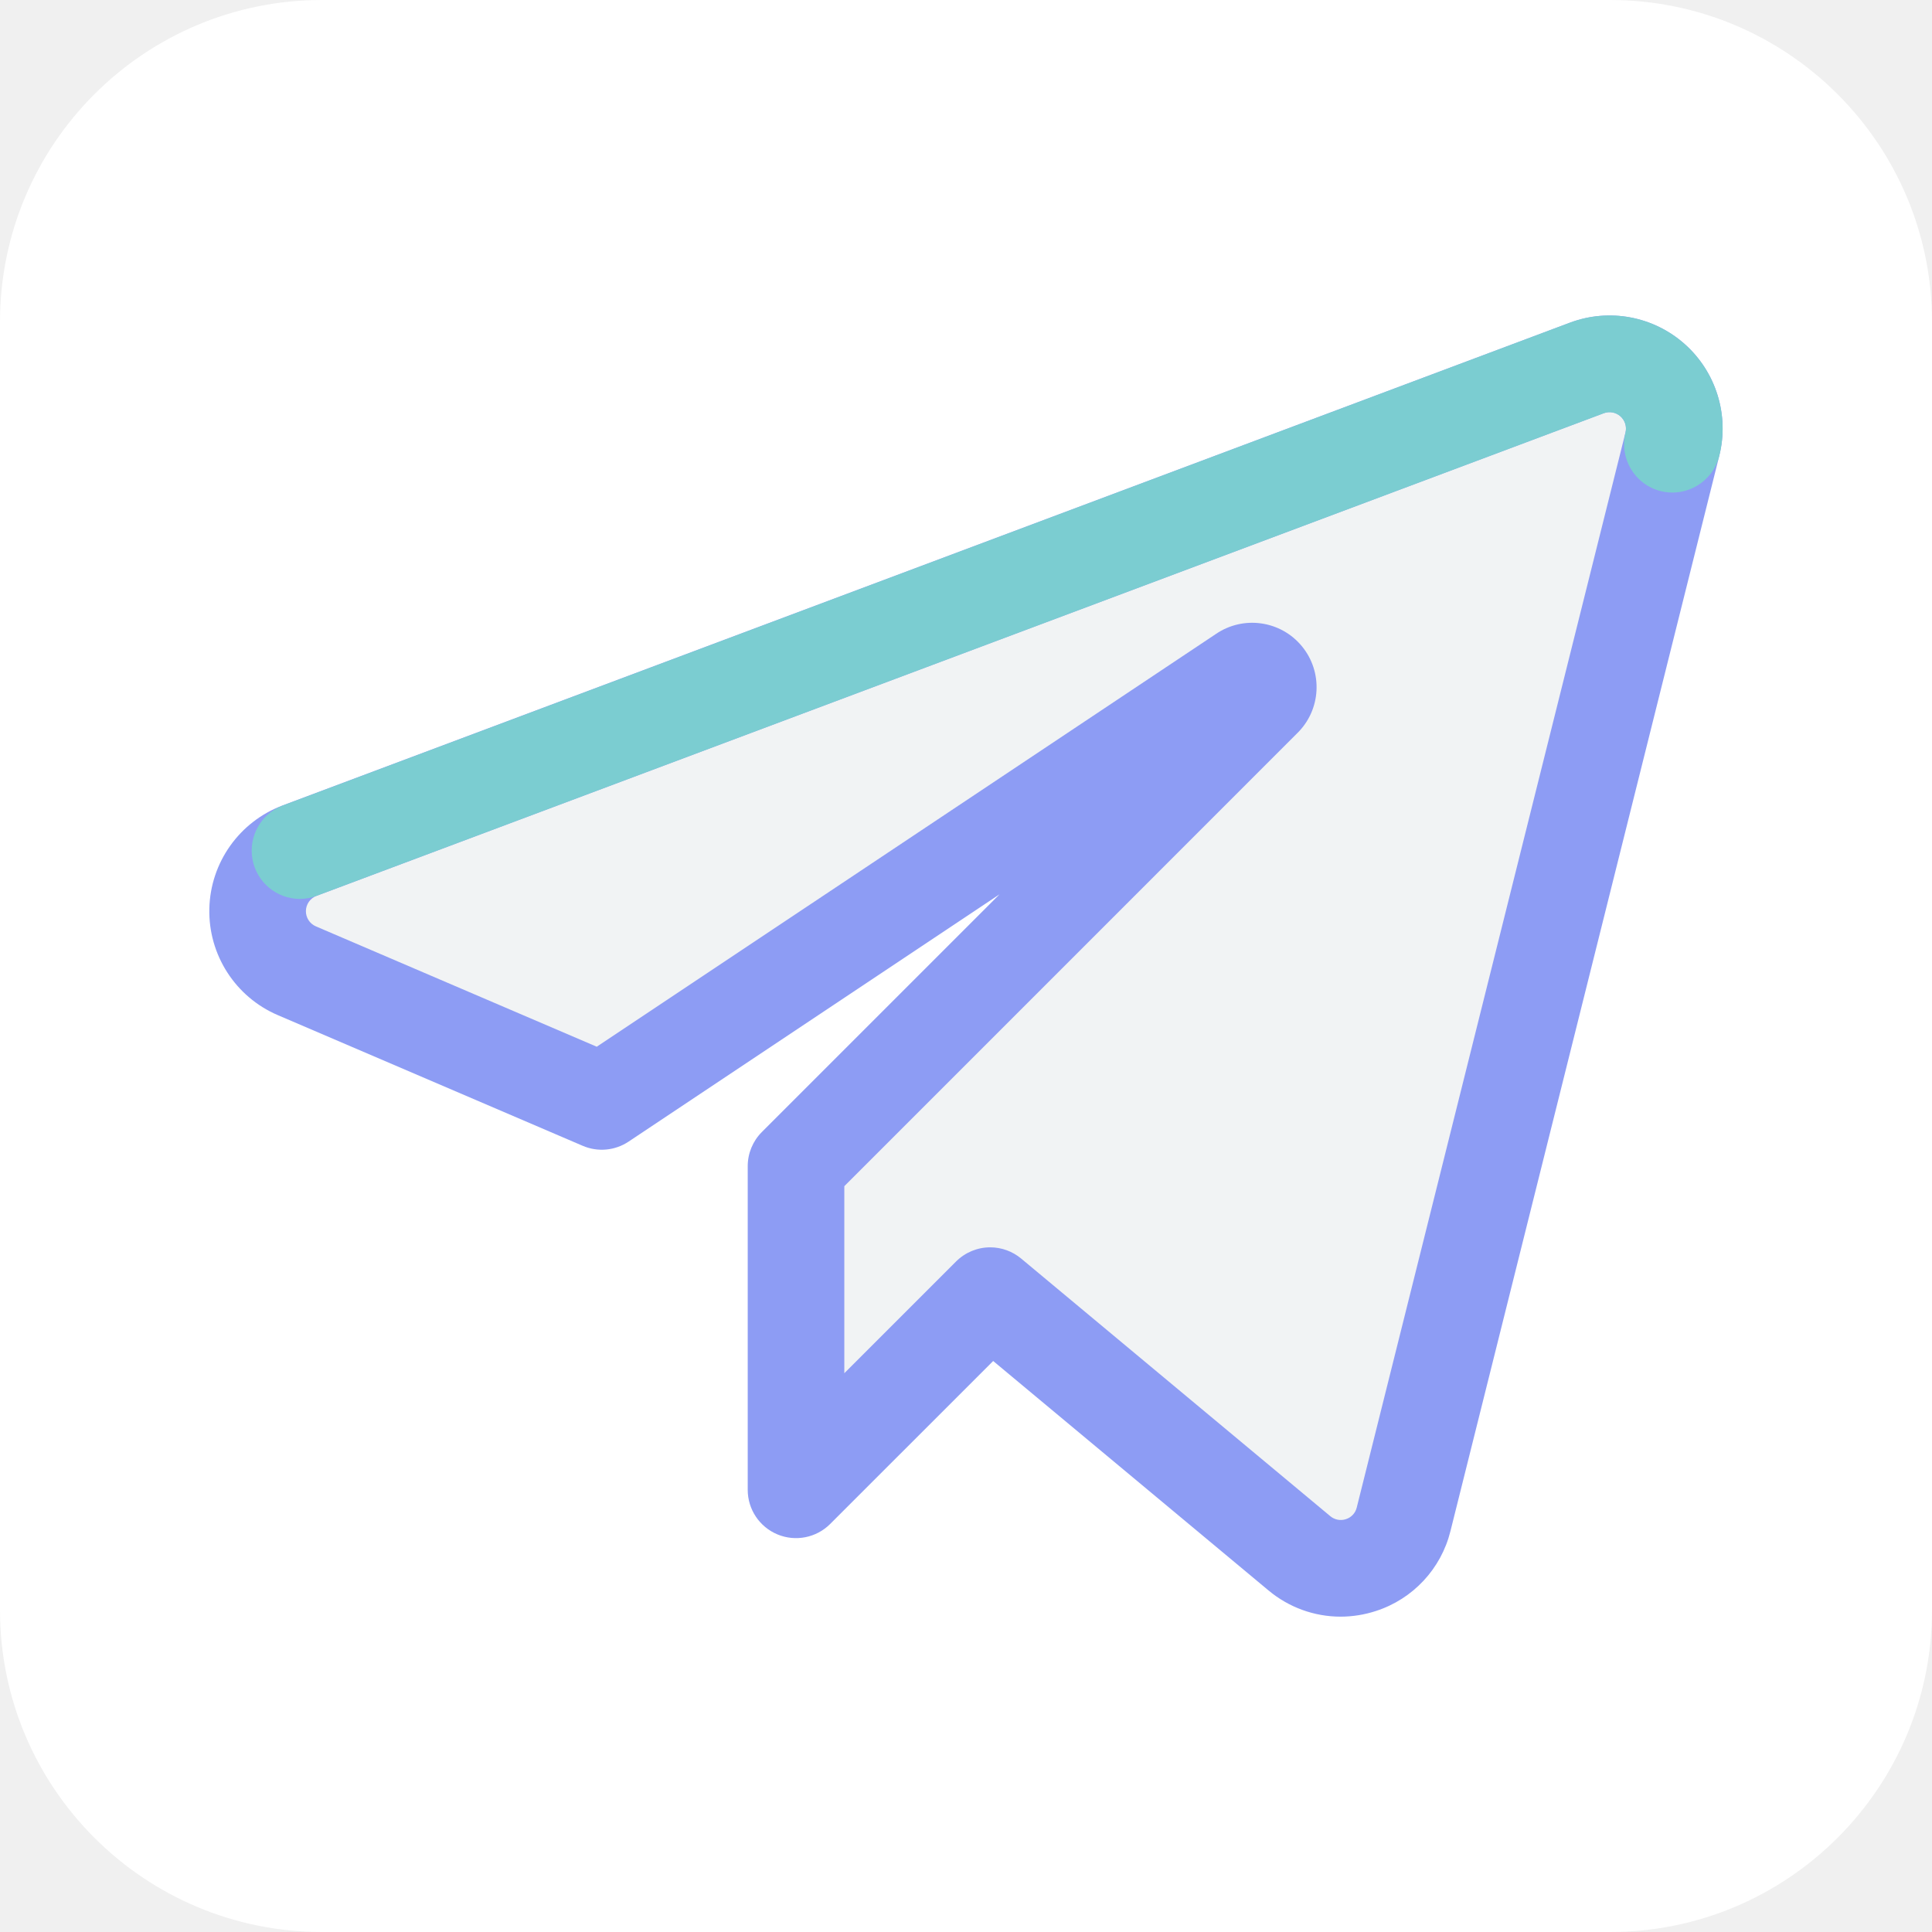
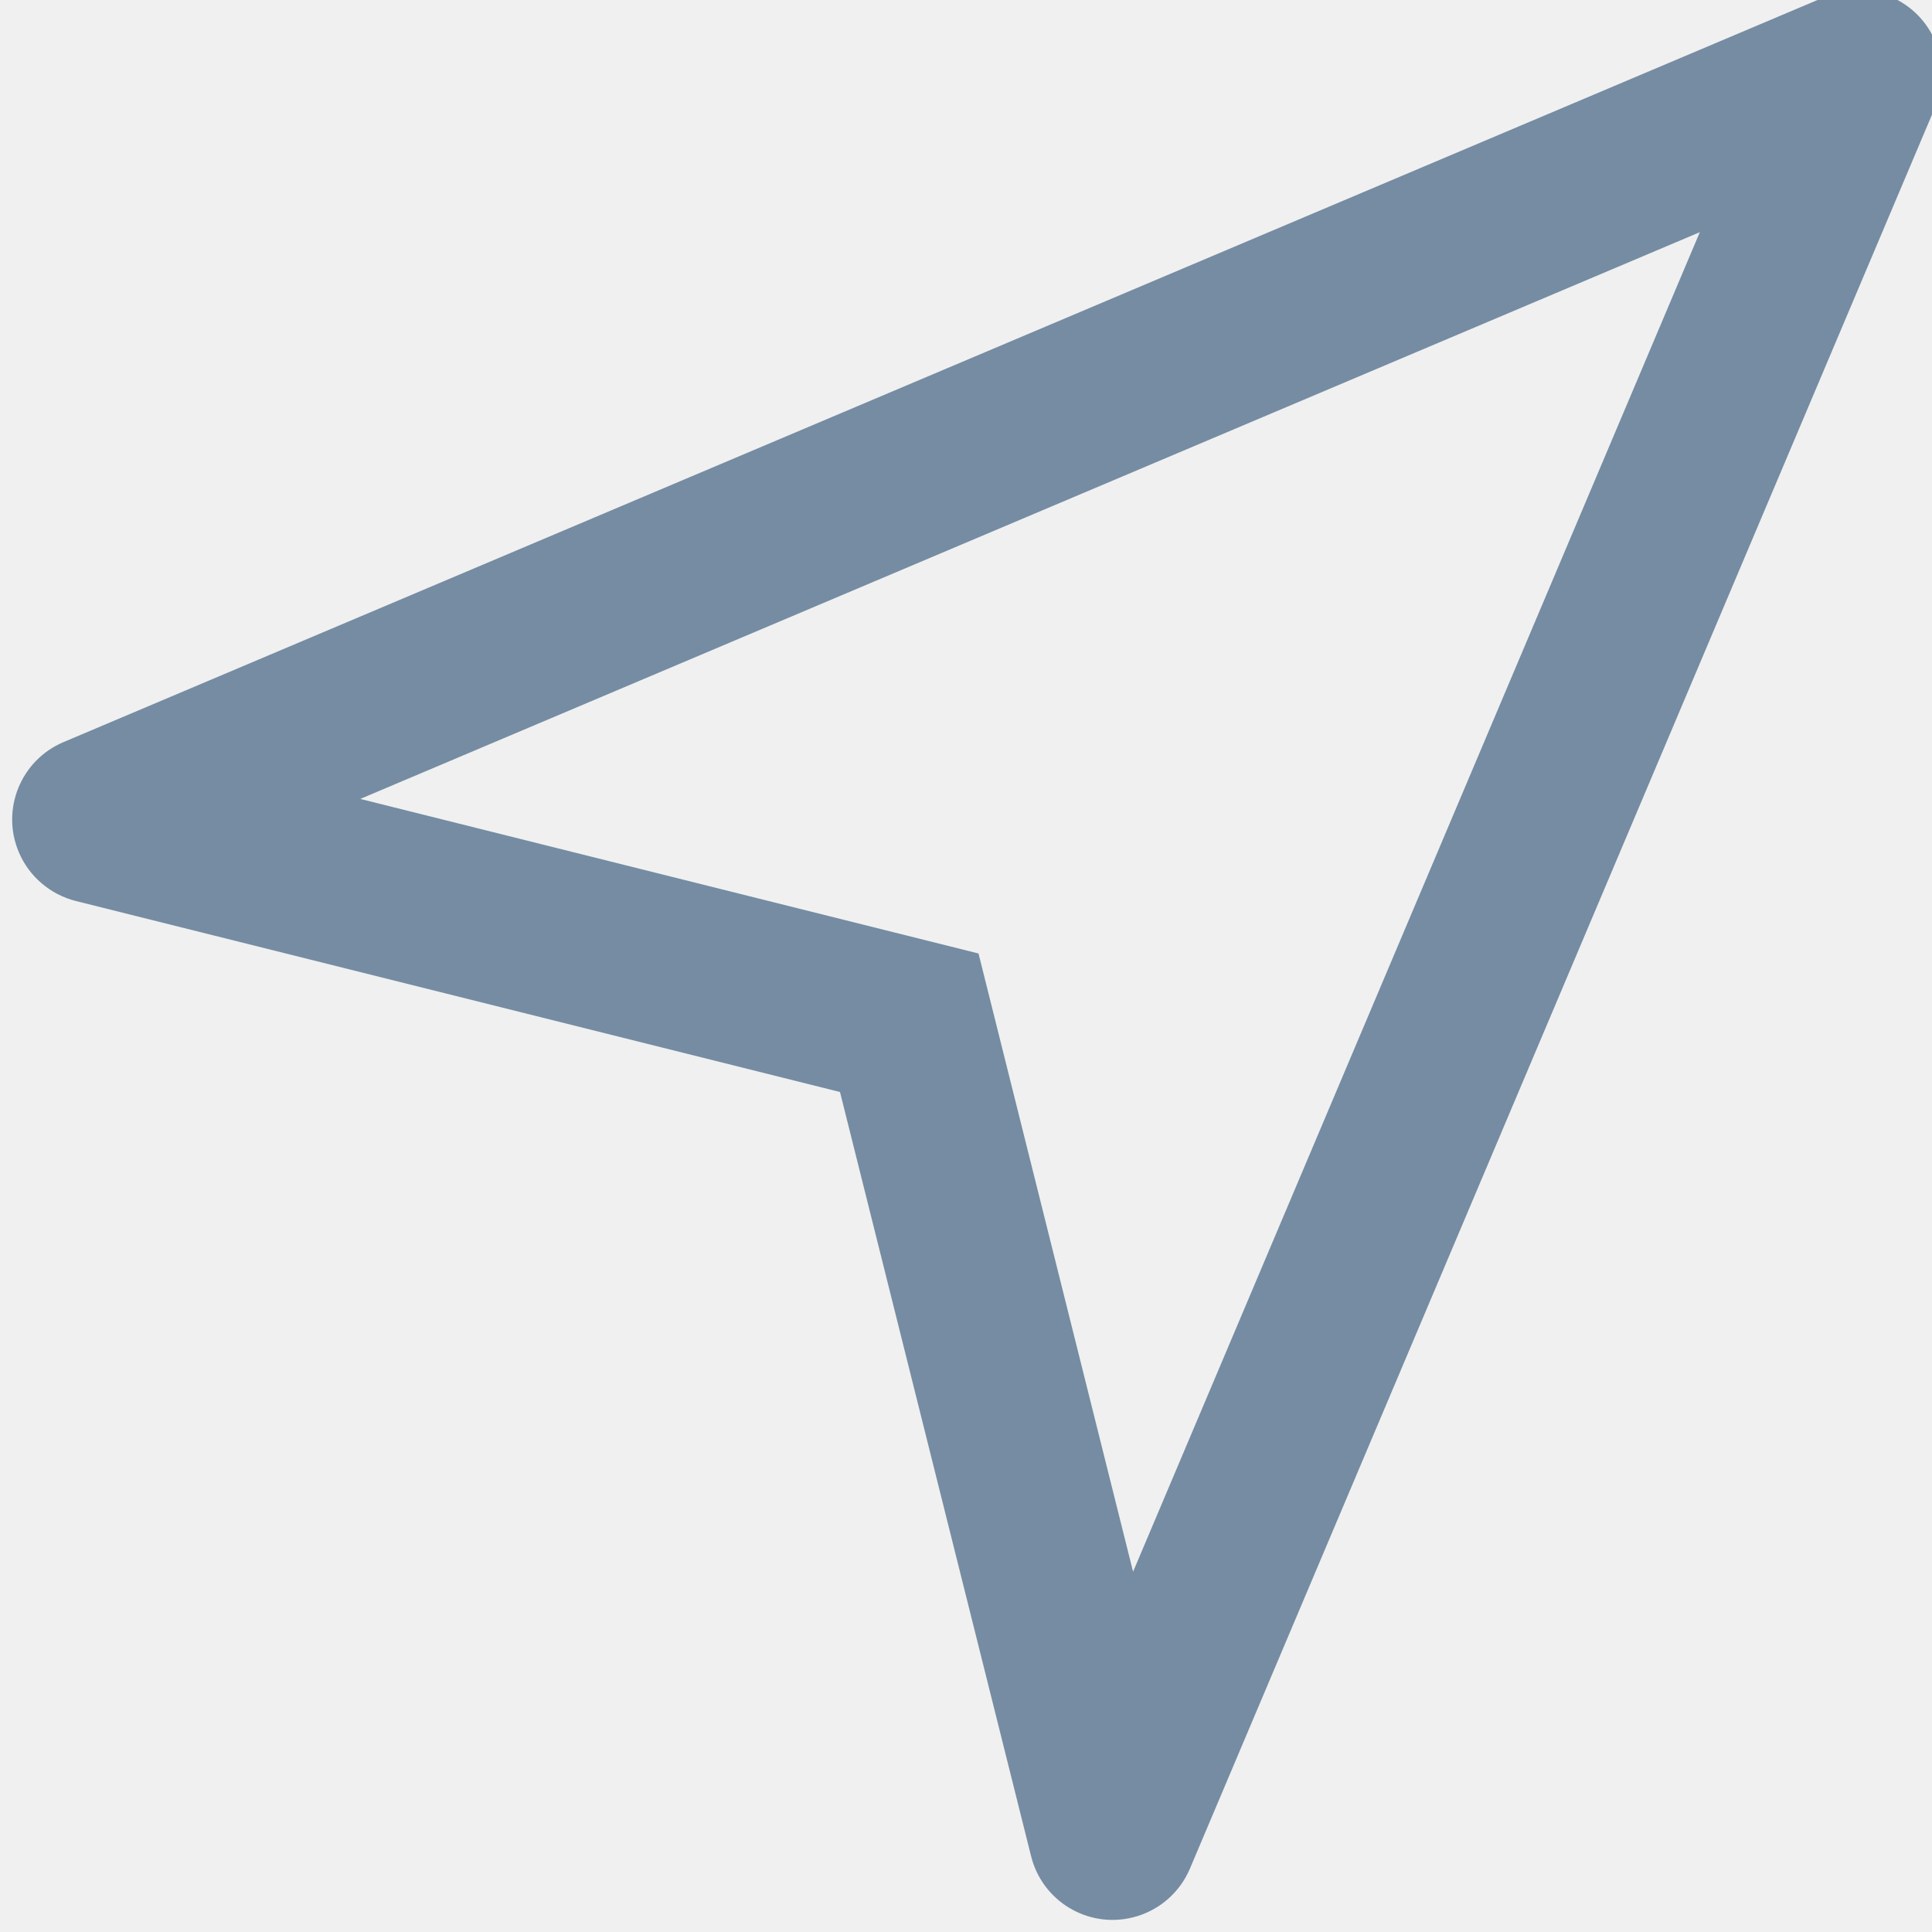
- <svg xmlns="http://www.w3.org/2000/svg" width="800px" height="800px" viewBox="0 0 60 60">
-   <rect fill="#ffffff" height="60" rx="10" width="60" />
-   <path d="M49.281,11.425,9.305,26.417a2.01,2.01,0,0,0-.087,3.73l9.471,4.059,19.9-13.268a.5.5,0,0,1,.634.774l-14.5,14.5V46.268l6.031-6.031,9.6,8a2.01,2.01,0,0,0,3.237-1.057L51.938,13.8A2.011,2.011,0,0,0,49.281,11.425Z" fill="#f1f3f4" />
-   <path d="M41.634,50.207a3.493,3.493,0,0,1-2.241-.816l-8.549-7.124-5.063,5.062a1.5,1.5,0,0,1-2.56-1.06V36.217a1.5,1.5,0,0,1,.439-1.061l7.382-7.382-11.521,7.68a1.5,1.5,0,0,1-1.422.131L8.628,31.526a3.51,3.51,0,0,1,.15-6.513L48.755,10.021a3.511,3.511,0,0,1,4.638,4.138L45.046,47.546a3.49,3.49,0,0,1-2.316,2.485A3.553,3.553,0,0,1,41.634,50.207ZM30.752,38.737a1.5,1.5,0,0,1,.96.348l9.6,8a.506.506,0,0,0,.486.094.5.5,0,0,0,.337-.362l8.346-33.386a.51.51,0,0,0-.673-.6h0L9.831,27.821a.511.511,0,0,0-.021.948l8.723,3.738L37.759,19.69a2,2,0,0,1,2.526,3.082L26.221,36.838v5.809l3.47-3.47A1.5,1.5,0,0,1,30.752,38.737ZM49.281,11.426h0Z" fill="#8d9cf4" />
-   <path d="M9.305,27.917a1.5,1.5,0,0,1-.527-2.9L48.755,10.021a3.511,3.511,0,0,1,4.638,4.138,1.5,1.5,0,0,1-2.911-.726.511.511,0,0,0-.673-.6L9.831,27.821A1.476,1.476,0,0,1,9.305,27.917Z" fill="#7bcdd1" />
+ <svg xmlns="http://www.w3.org/2000/svg" width="800px" height="800px" viewBox="0 0 23 23" id="meteor-icon-kit__regular-location-arrow" fill="none">
+   <path fill-rule="evenodd" clip-rule="evenodd" d="M20.236 2.764L4.289 9.511L11.649 11.351L13.489 18.711L20.236 2.764zM0.755 8.835L21.729 -0.039C21.977 -0.144 22.259 -0.144 22.508 -0.039C23.016 0.176 23.254 0.763 23.039 1.272L14.166 22.245C14.043 22.535 13.792 22.75 13.487 22.826C12.951 22.96 12.409 22.634 12.275 22.098L10 13L0.902 10.726C0.598 10.649 0.346 10.434 0.224 10.145C0.009 9.637 0.247 9.05 0.755 8.835z" fill="#758CA3" />
</svg>
